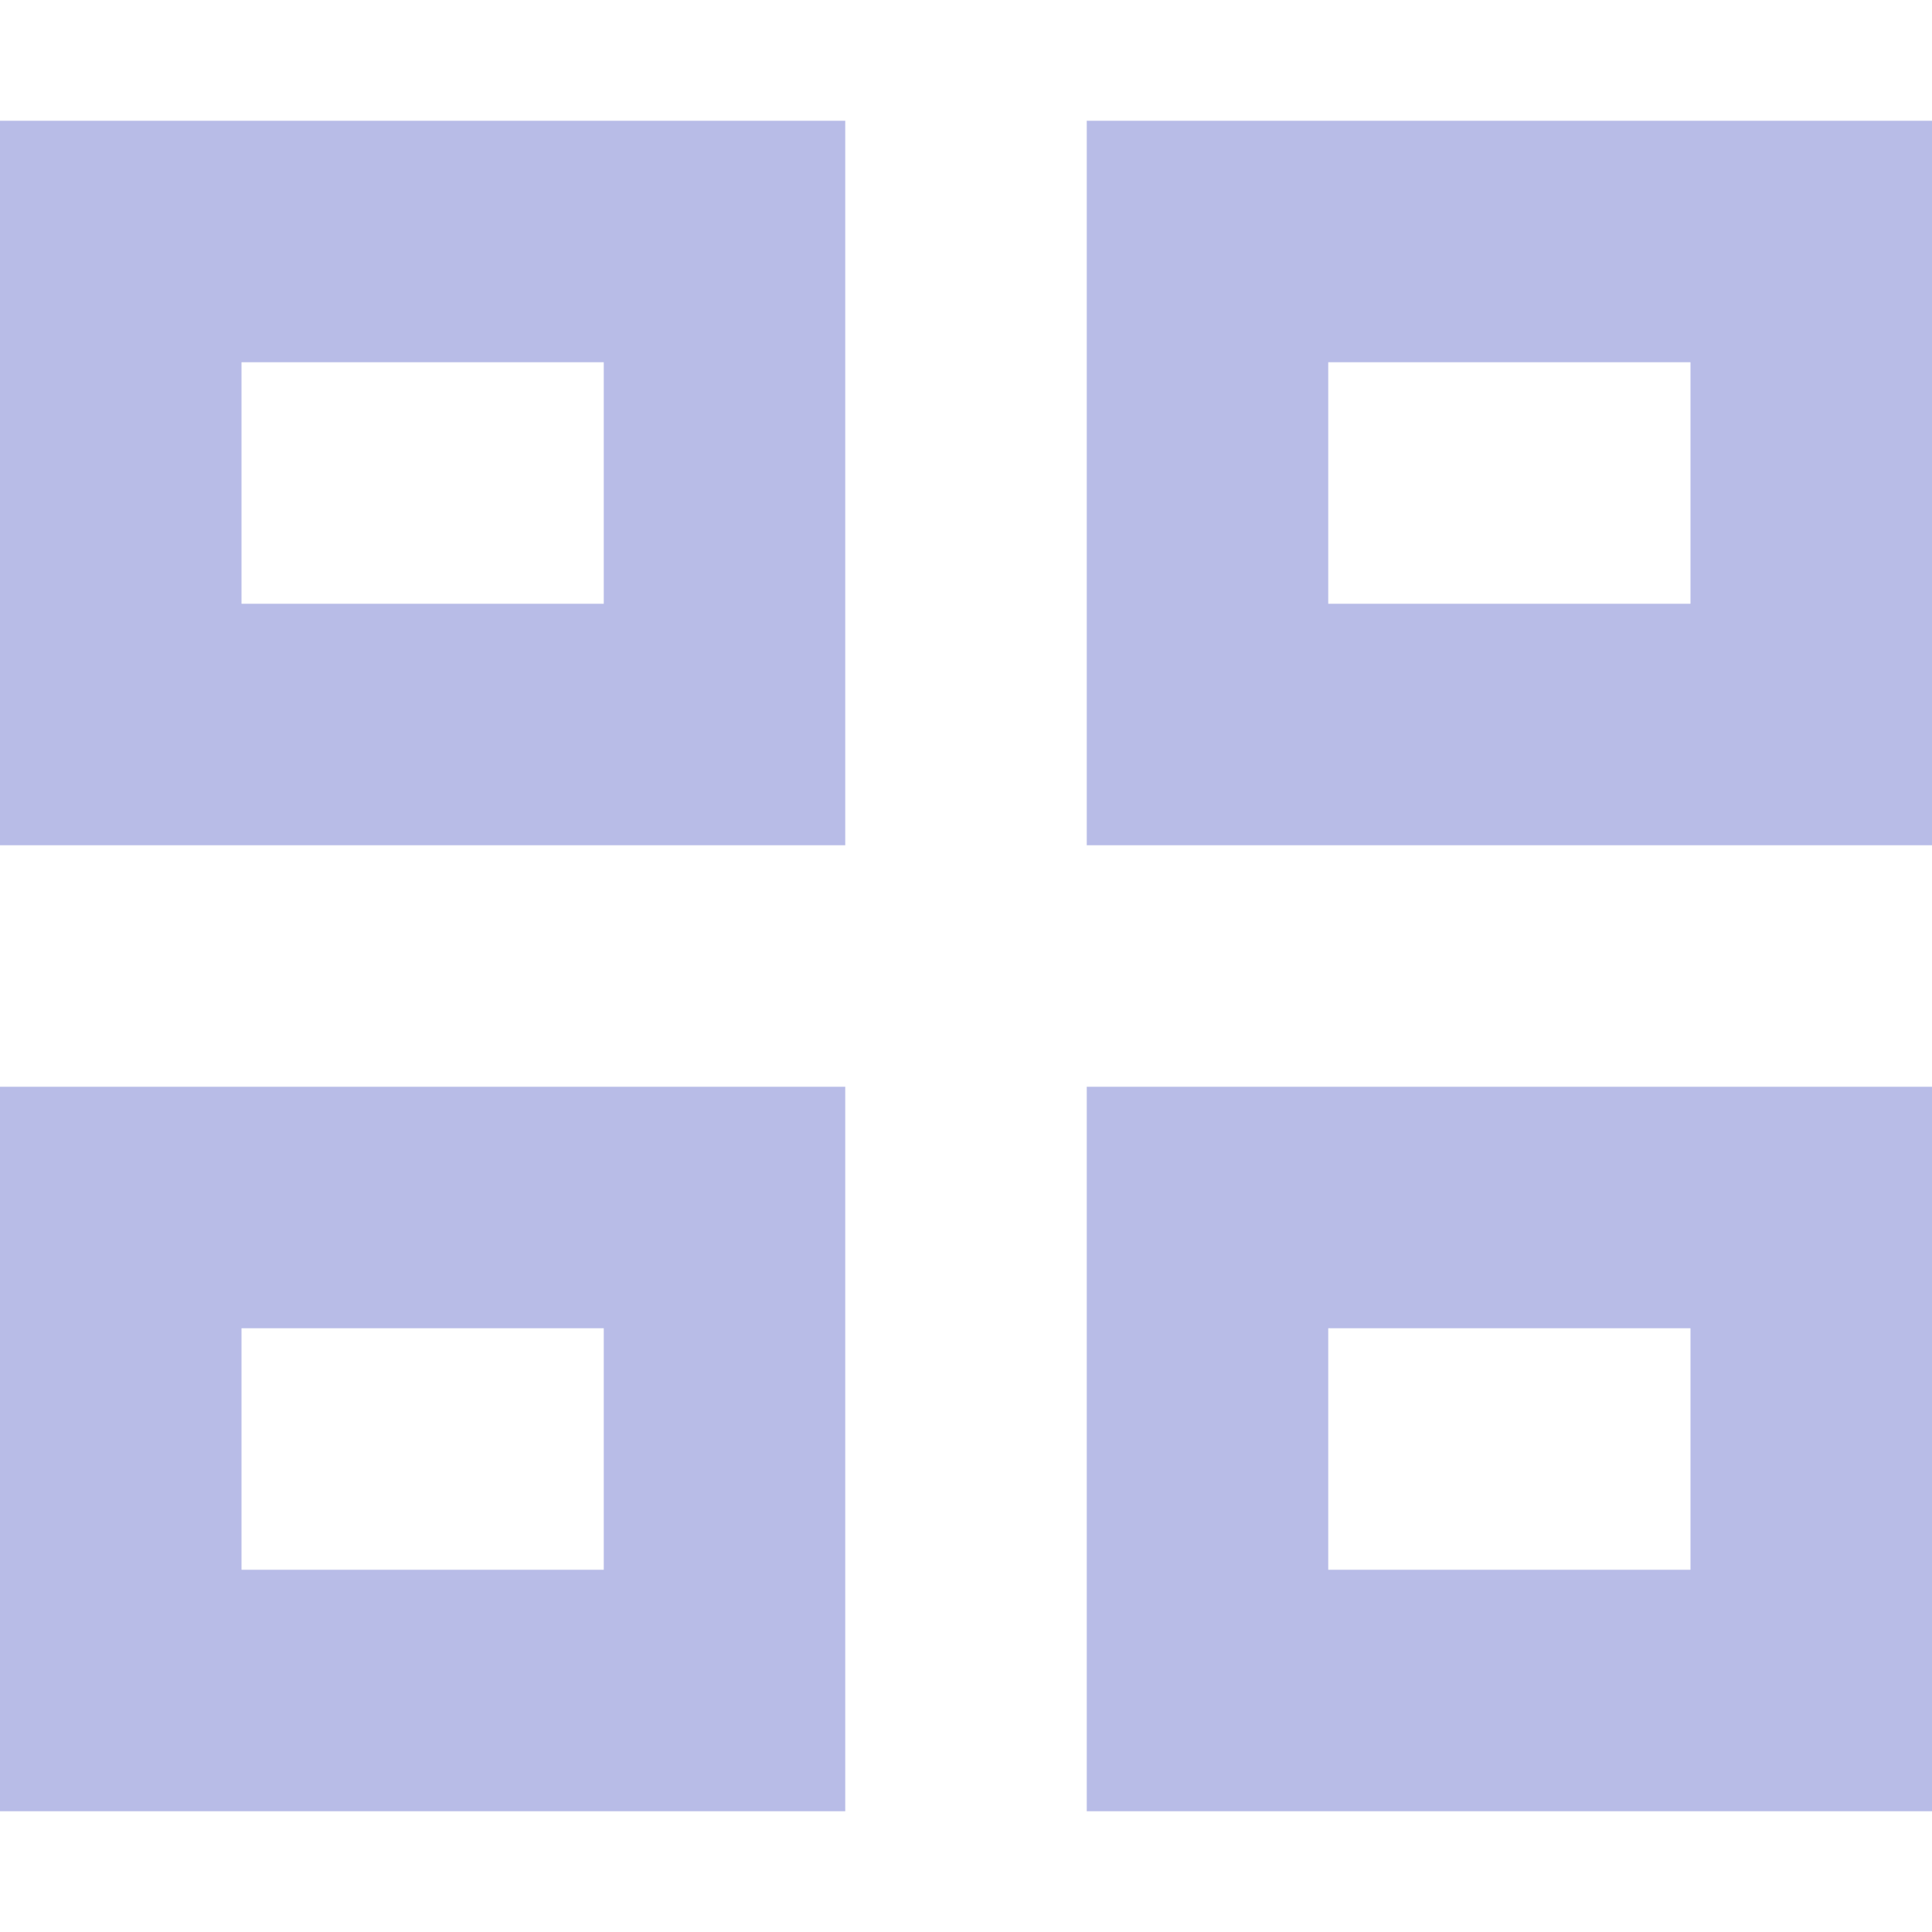
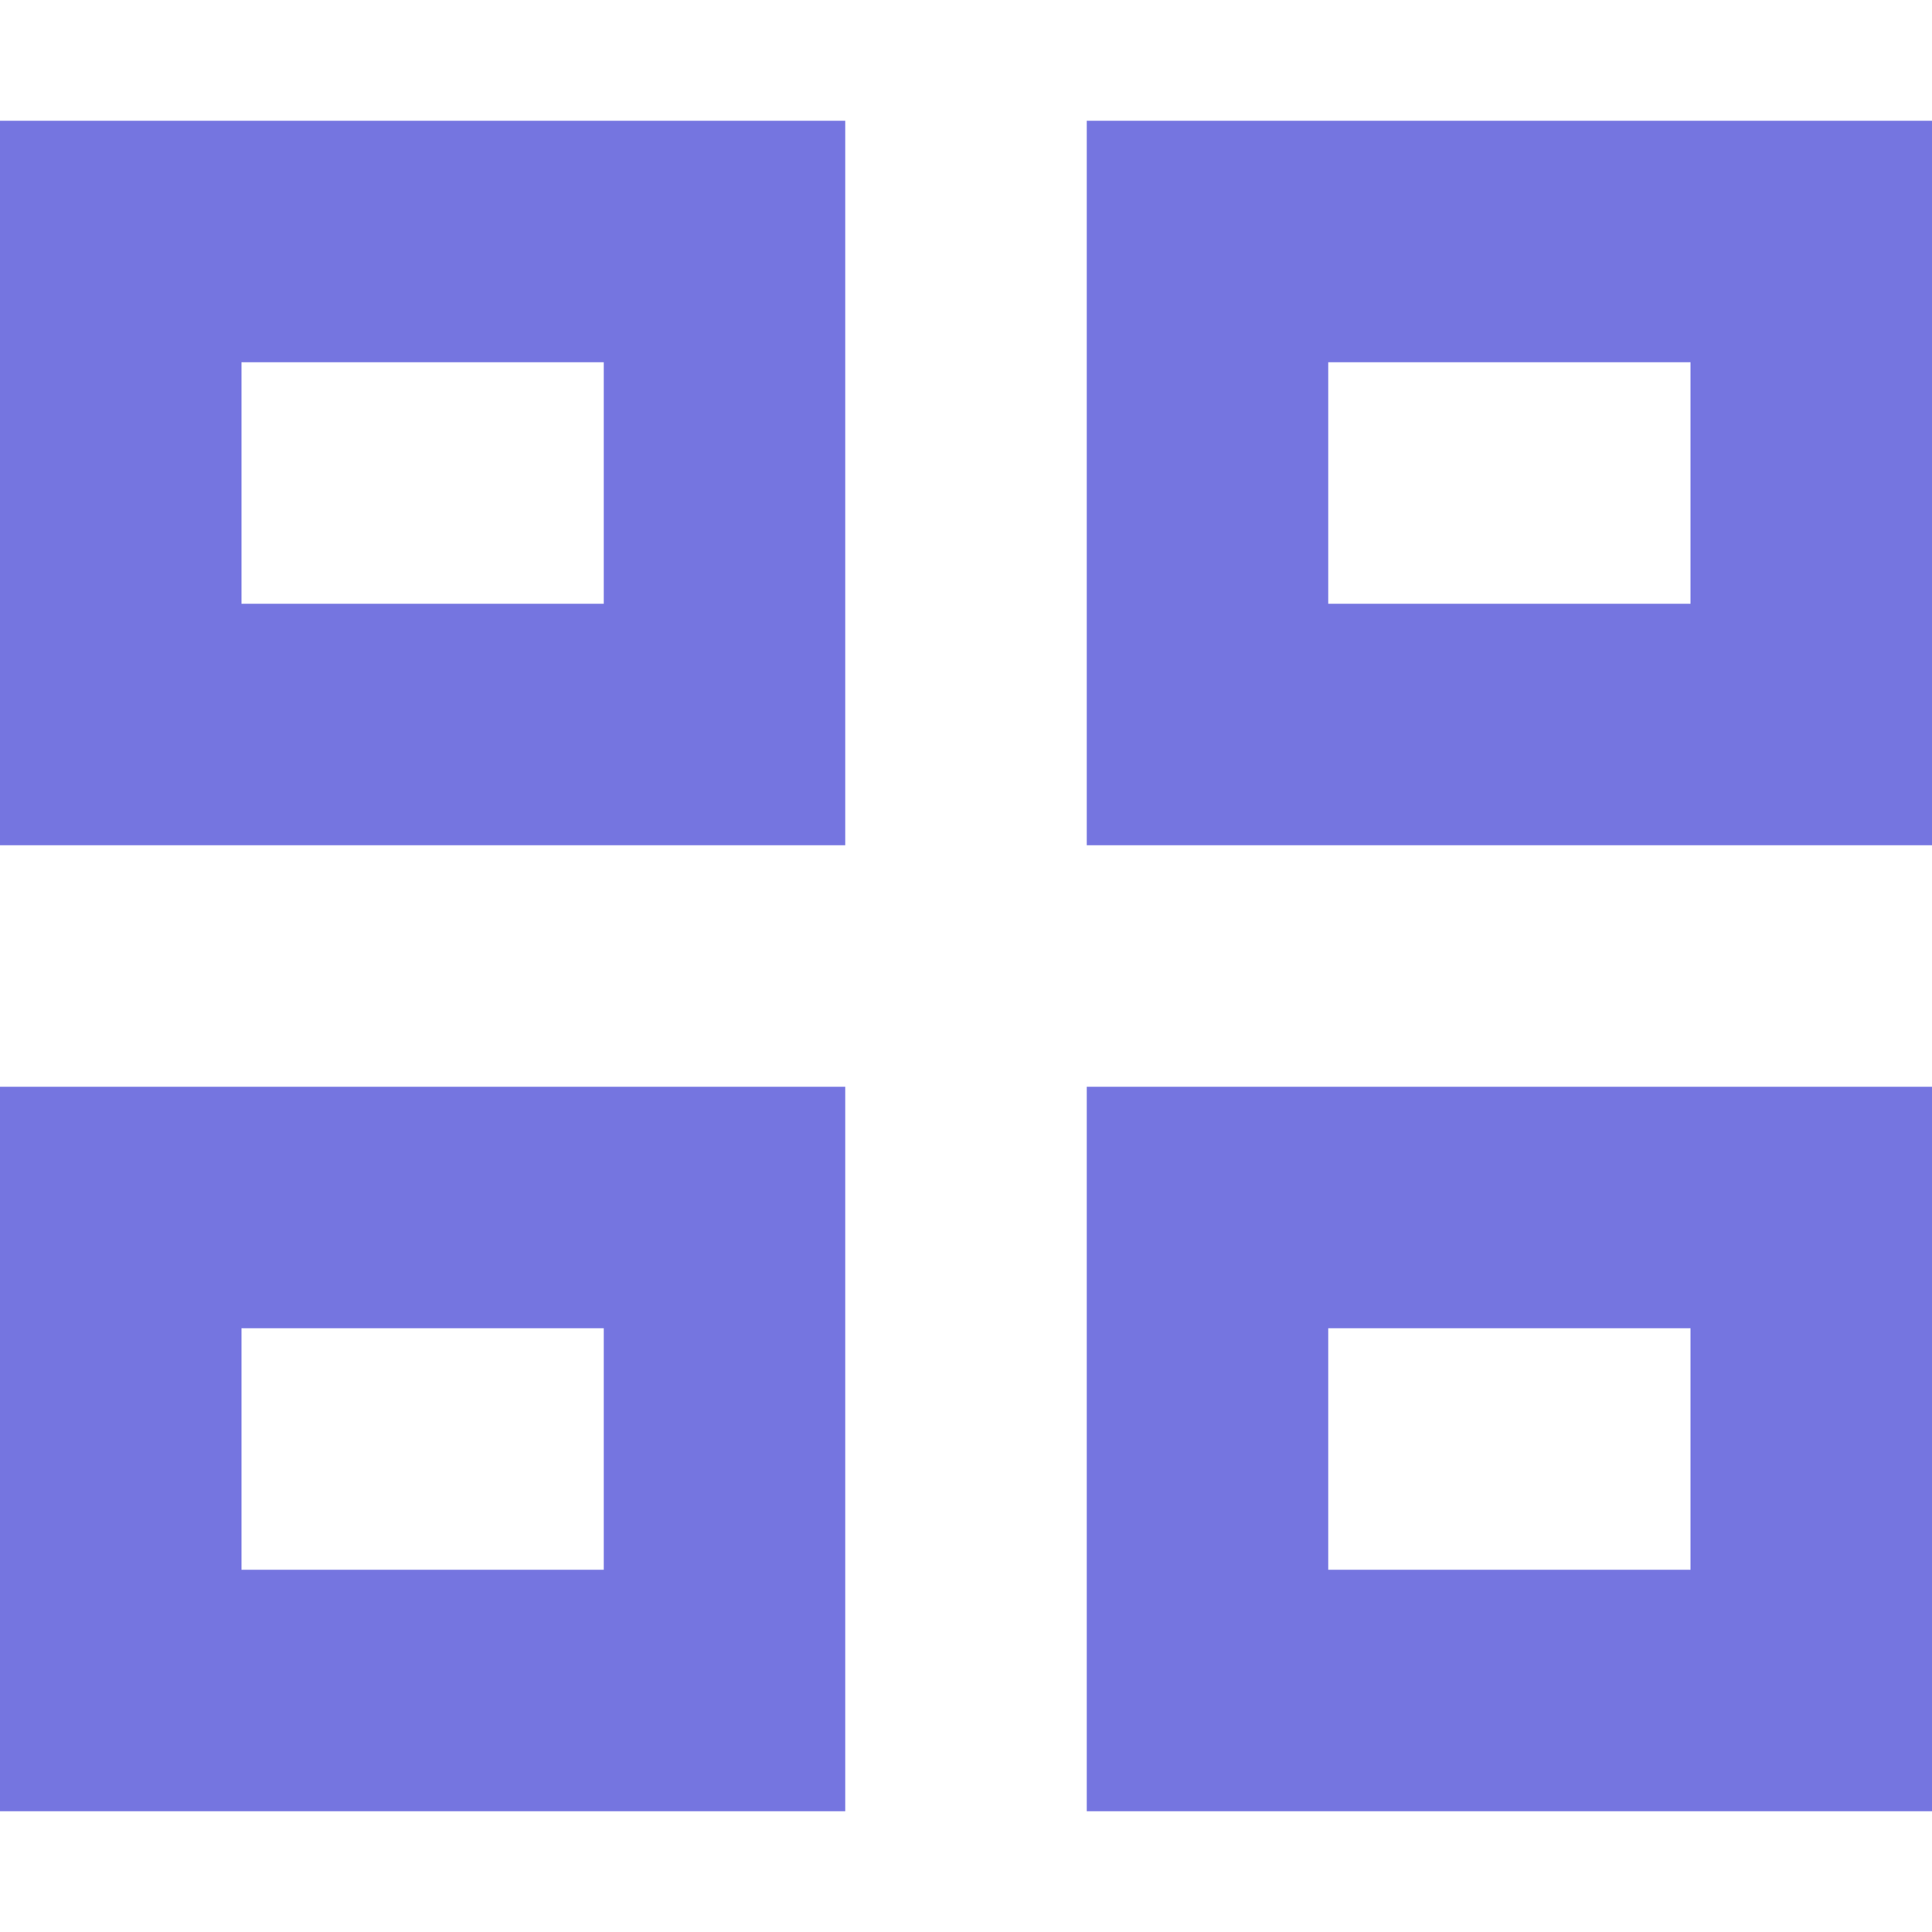
<svg xmlns="http://www.w3.org/2000/svg" width="16" height="16" viewBox="0 -1 16 16" preserveAspectRatio="xMinYMid meet" overflow="visible">
-   <path d="M9 14h7V8H9v6zm5-4v2h-3v-2h3zM7 8H0v6h7V8zm-5 4v-2h3v2H2zM9 0v6h7V0H9zm5 4h-3V2h3v2zM7 0H0v6h7V0zM2 4V2h3v2H2z" fill="#b8bce7" />
+   <path d="M9 14h7V8H9v6zm5-4v2h-3v-2h3zM7 8H0v6h7V8zm-5 4v-2h3v2H2zM9 0v6h7V0H9zm5 4h-3V2h3v2zM7 0H0v6h7V0zM2 4V2h3v2H2z" fill="#7575E0" />
</svg>
